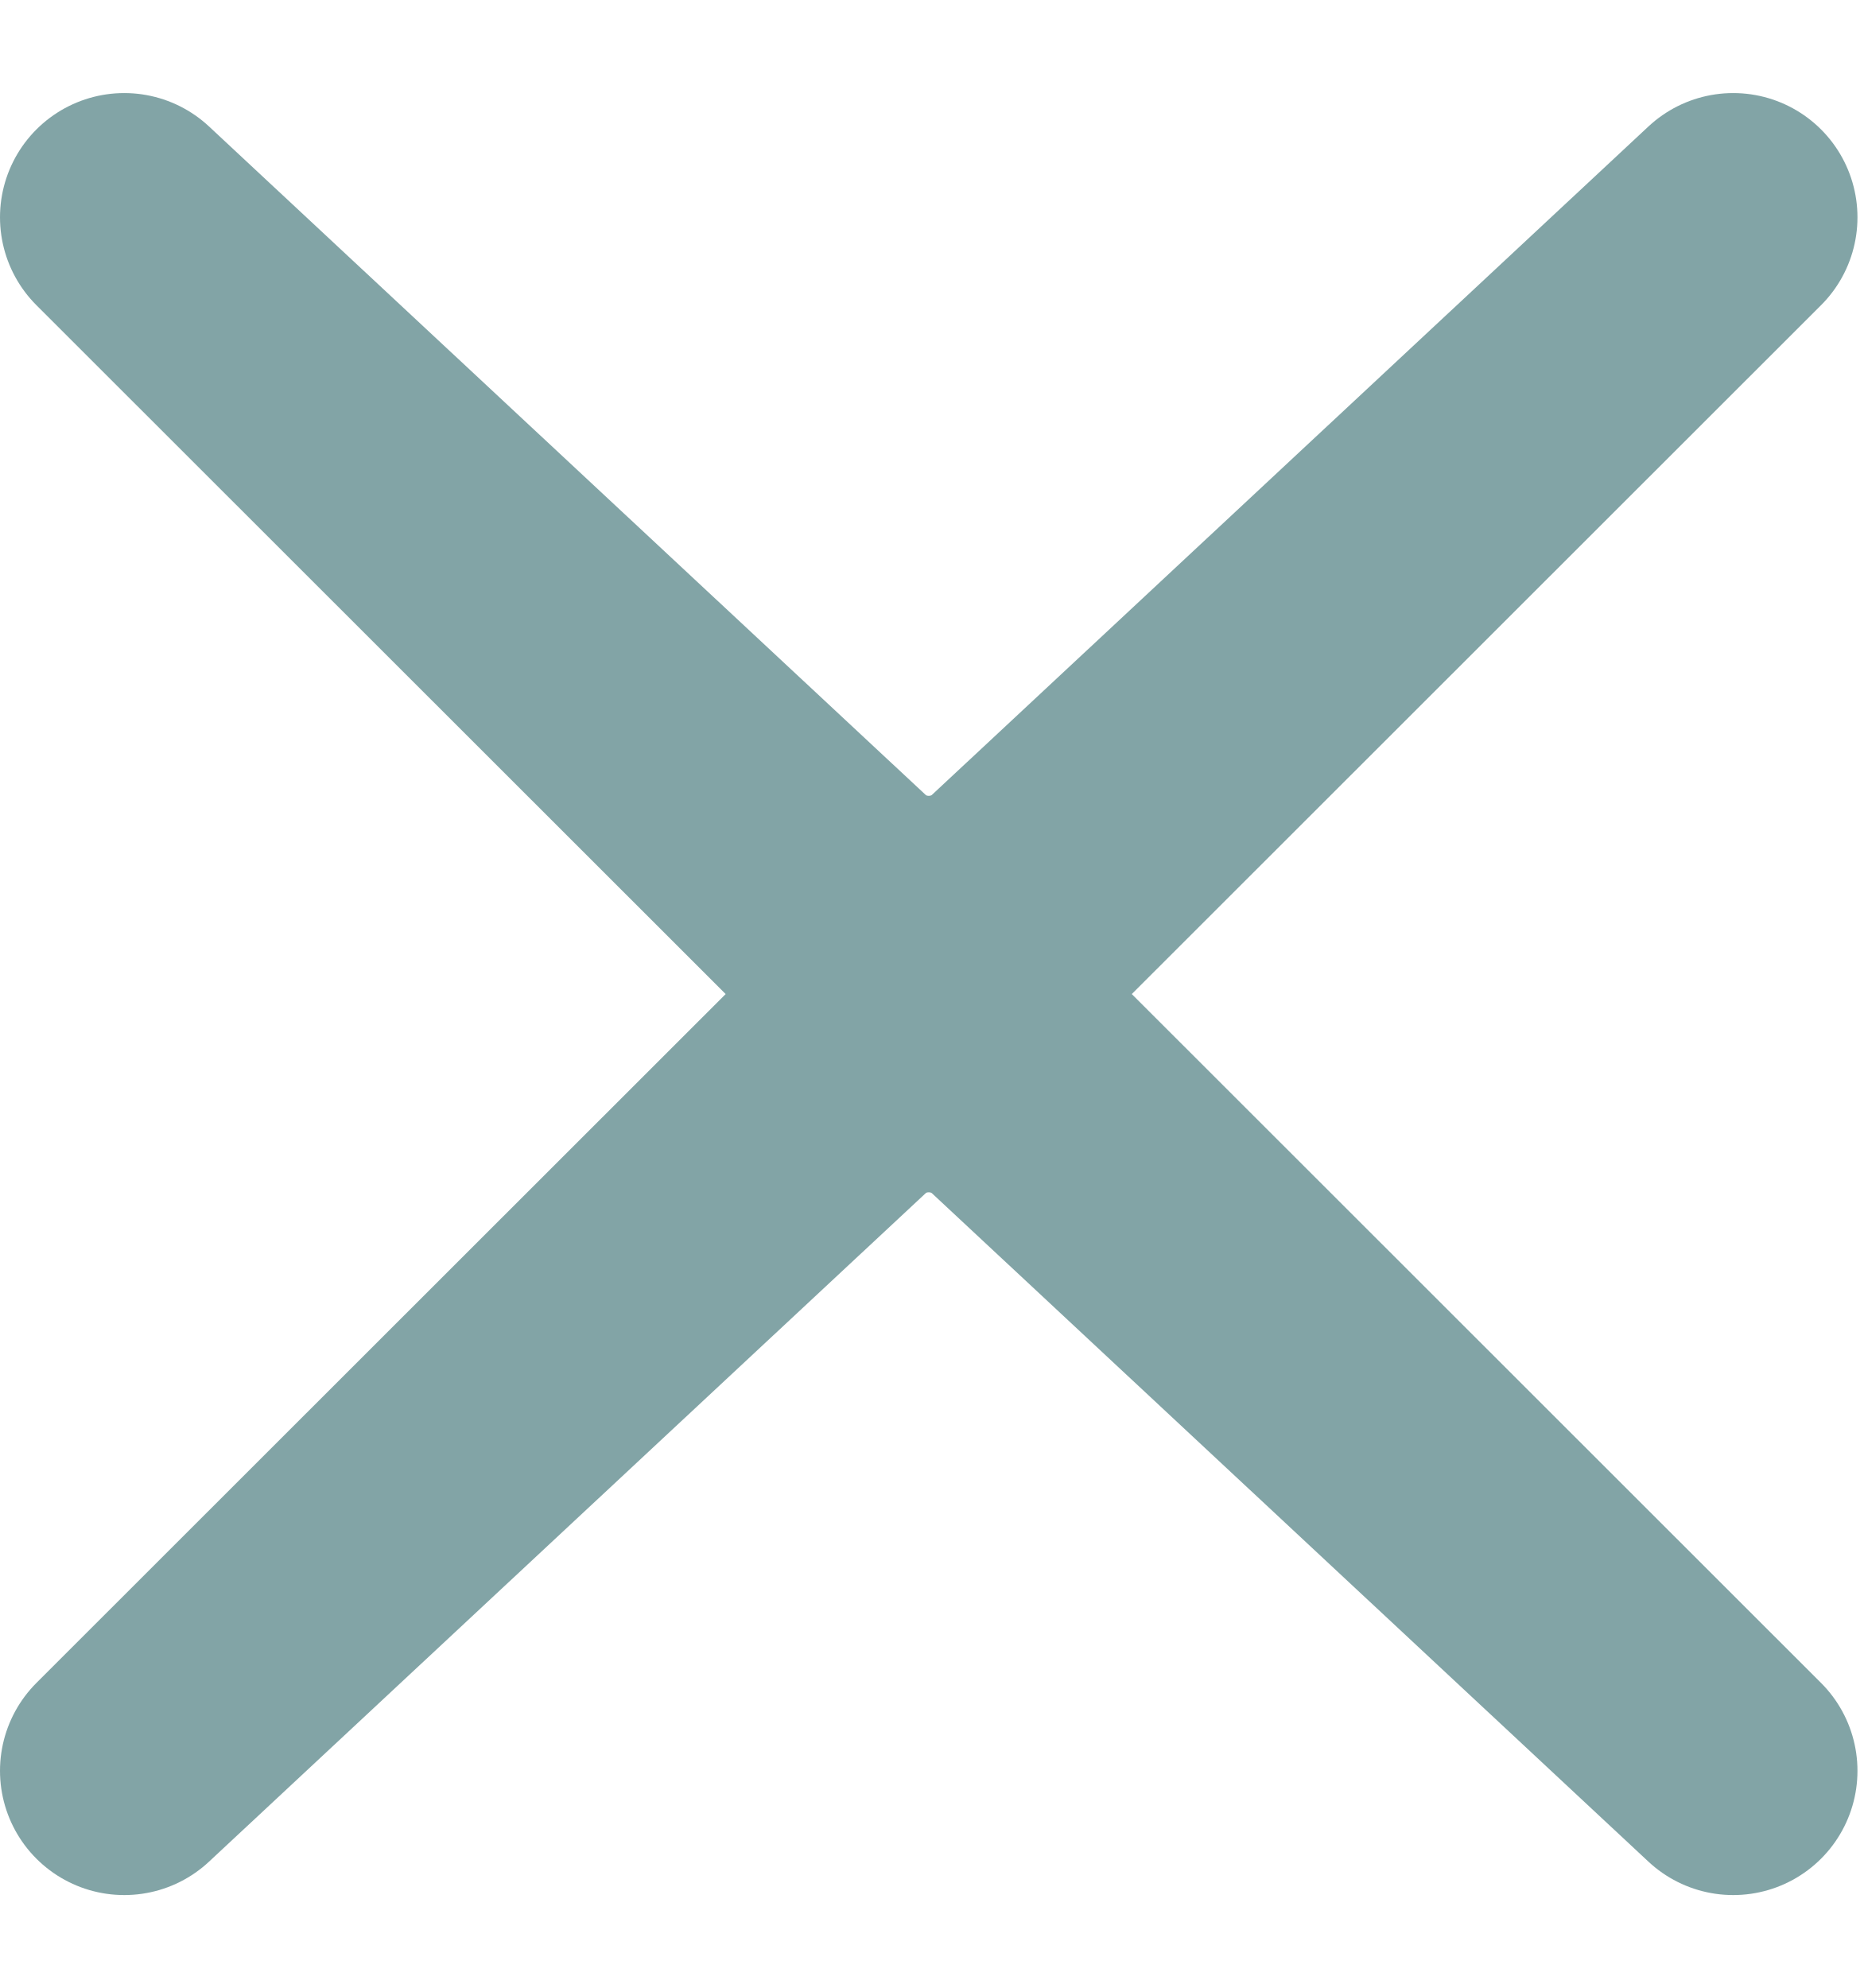
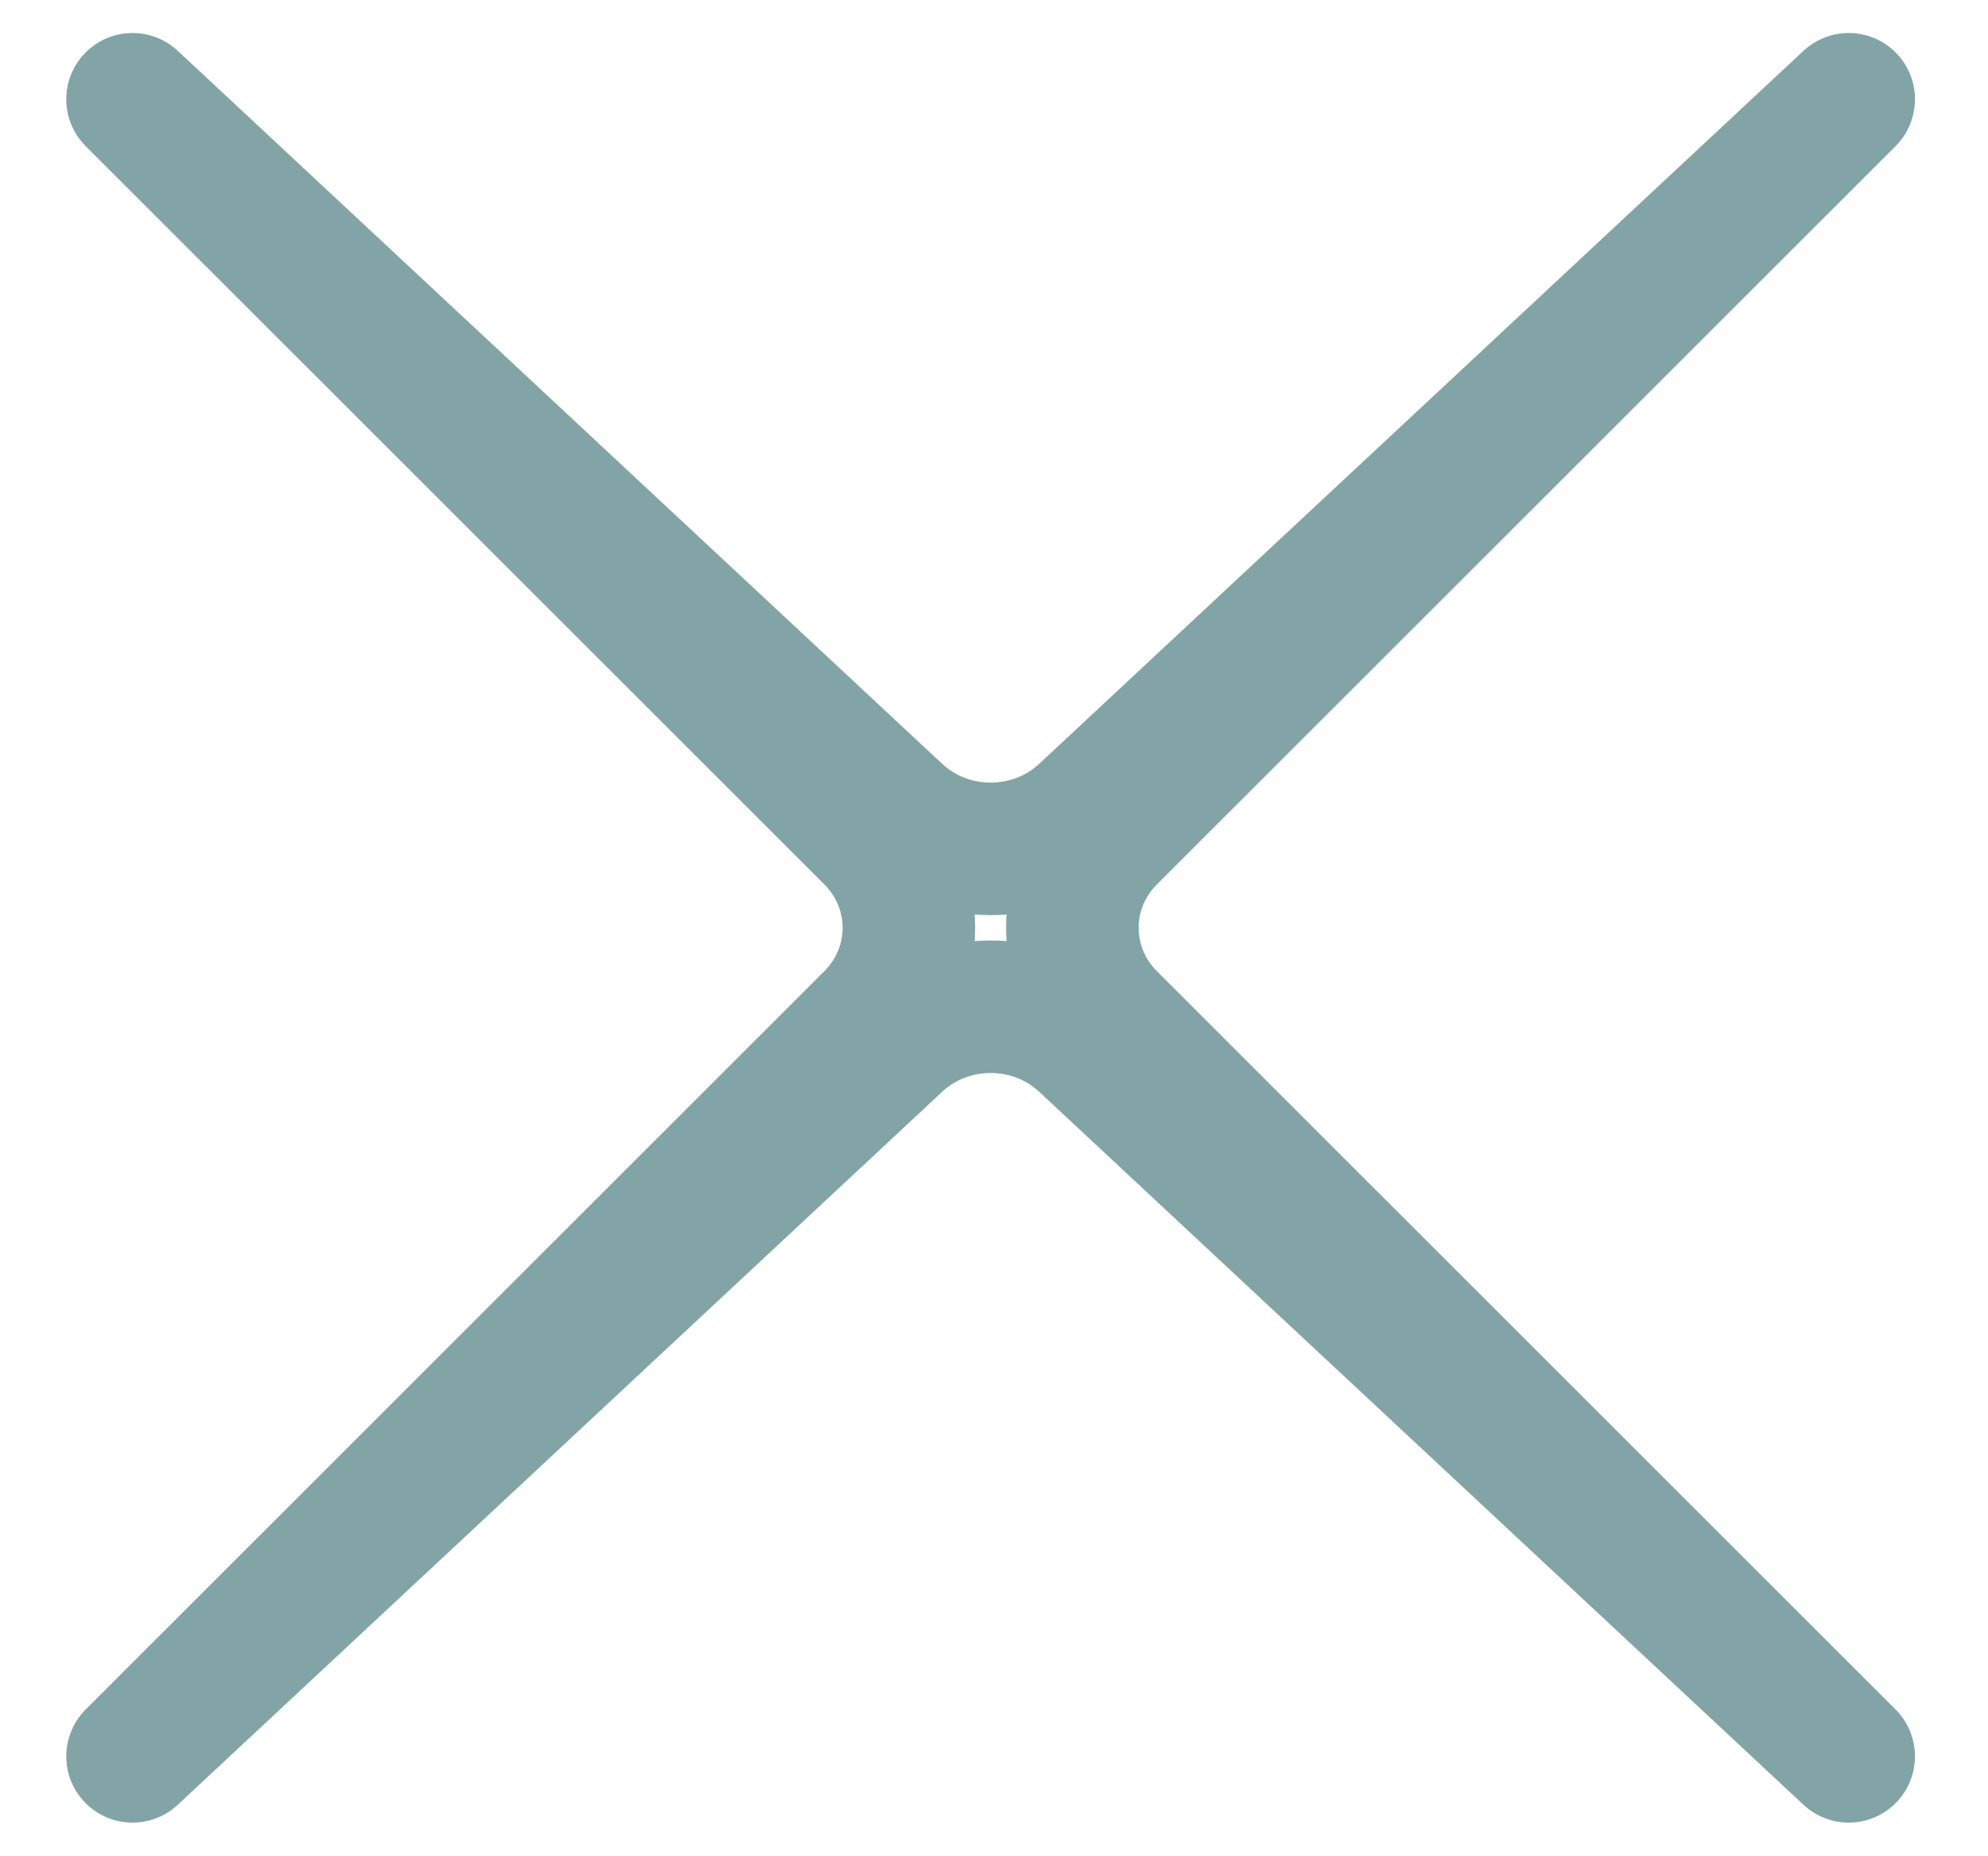
- <svg xmlns="http://www.w3.org/2000/svg" width="15" height="16" viewBox="0 0 15 16" fill="none">
-   <path d="M1 1.749L6.768 7.129C7.162 7.497 7.787 7.497 8.182 7.129L13.949 1.749L8.377 7.318C7.996 7.699 7.996 8.302 8.377 8.683L13.949 14.252L8.182 8.872C7.787 8.504 7.162 8.504 6.768 8.872L1 14.252L6.572 8.683C6.953 8.302 6.953 7.699 6.572 7.318L1 1.749Z" stroke="#074B4F" stroke-opacity="0.5" stroke-width="2" stroke-linejoin="round" />
+ <svg xmlns="http://www.w3.org/2000/svg" width="15" height="14" viewBox="0 0 15 14" fill="none">
+   <path d="M1 0.749L6.768 6.129C7.162 6.497 7.787 6.497 8.182 6.129L13.949 0.749L8.377 6.318C7.996 6.699 7.996 7.302 8.377 7.683L13.949 13.252L8.182 7.872C7.787 7.504 7.162 7.504 6.768 7.872L1 13.252L6.572 7.683C6.953 7.302 6.953 6.699 6.572 6.318L1 0.749Z" stroke="#074B4F" stroke-opacity="0.5" stroke-linejoin="round" />
</svg>
